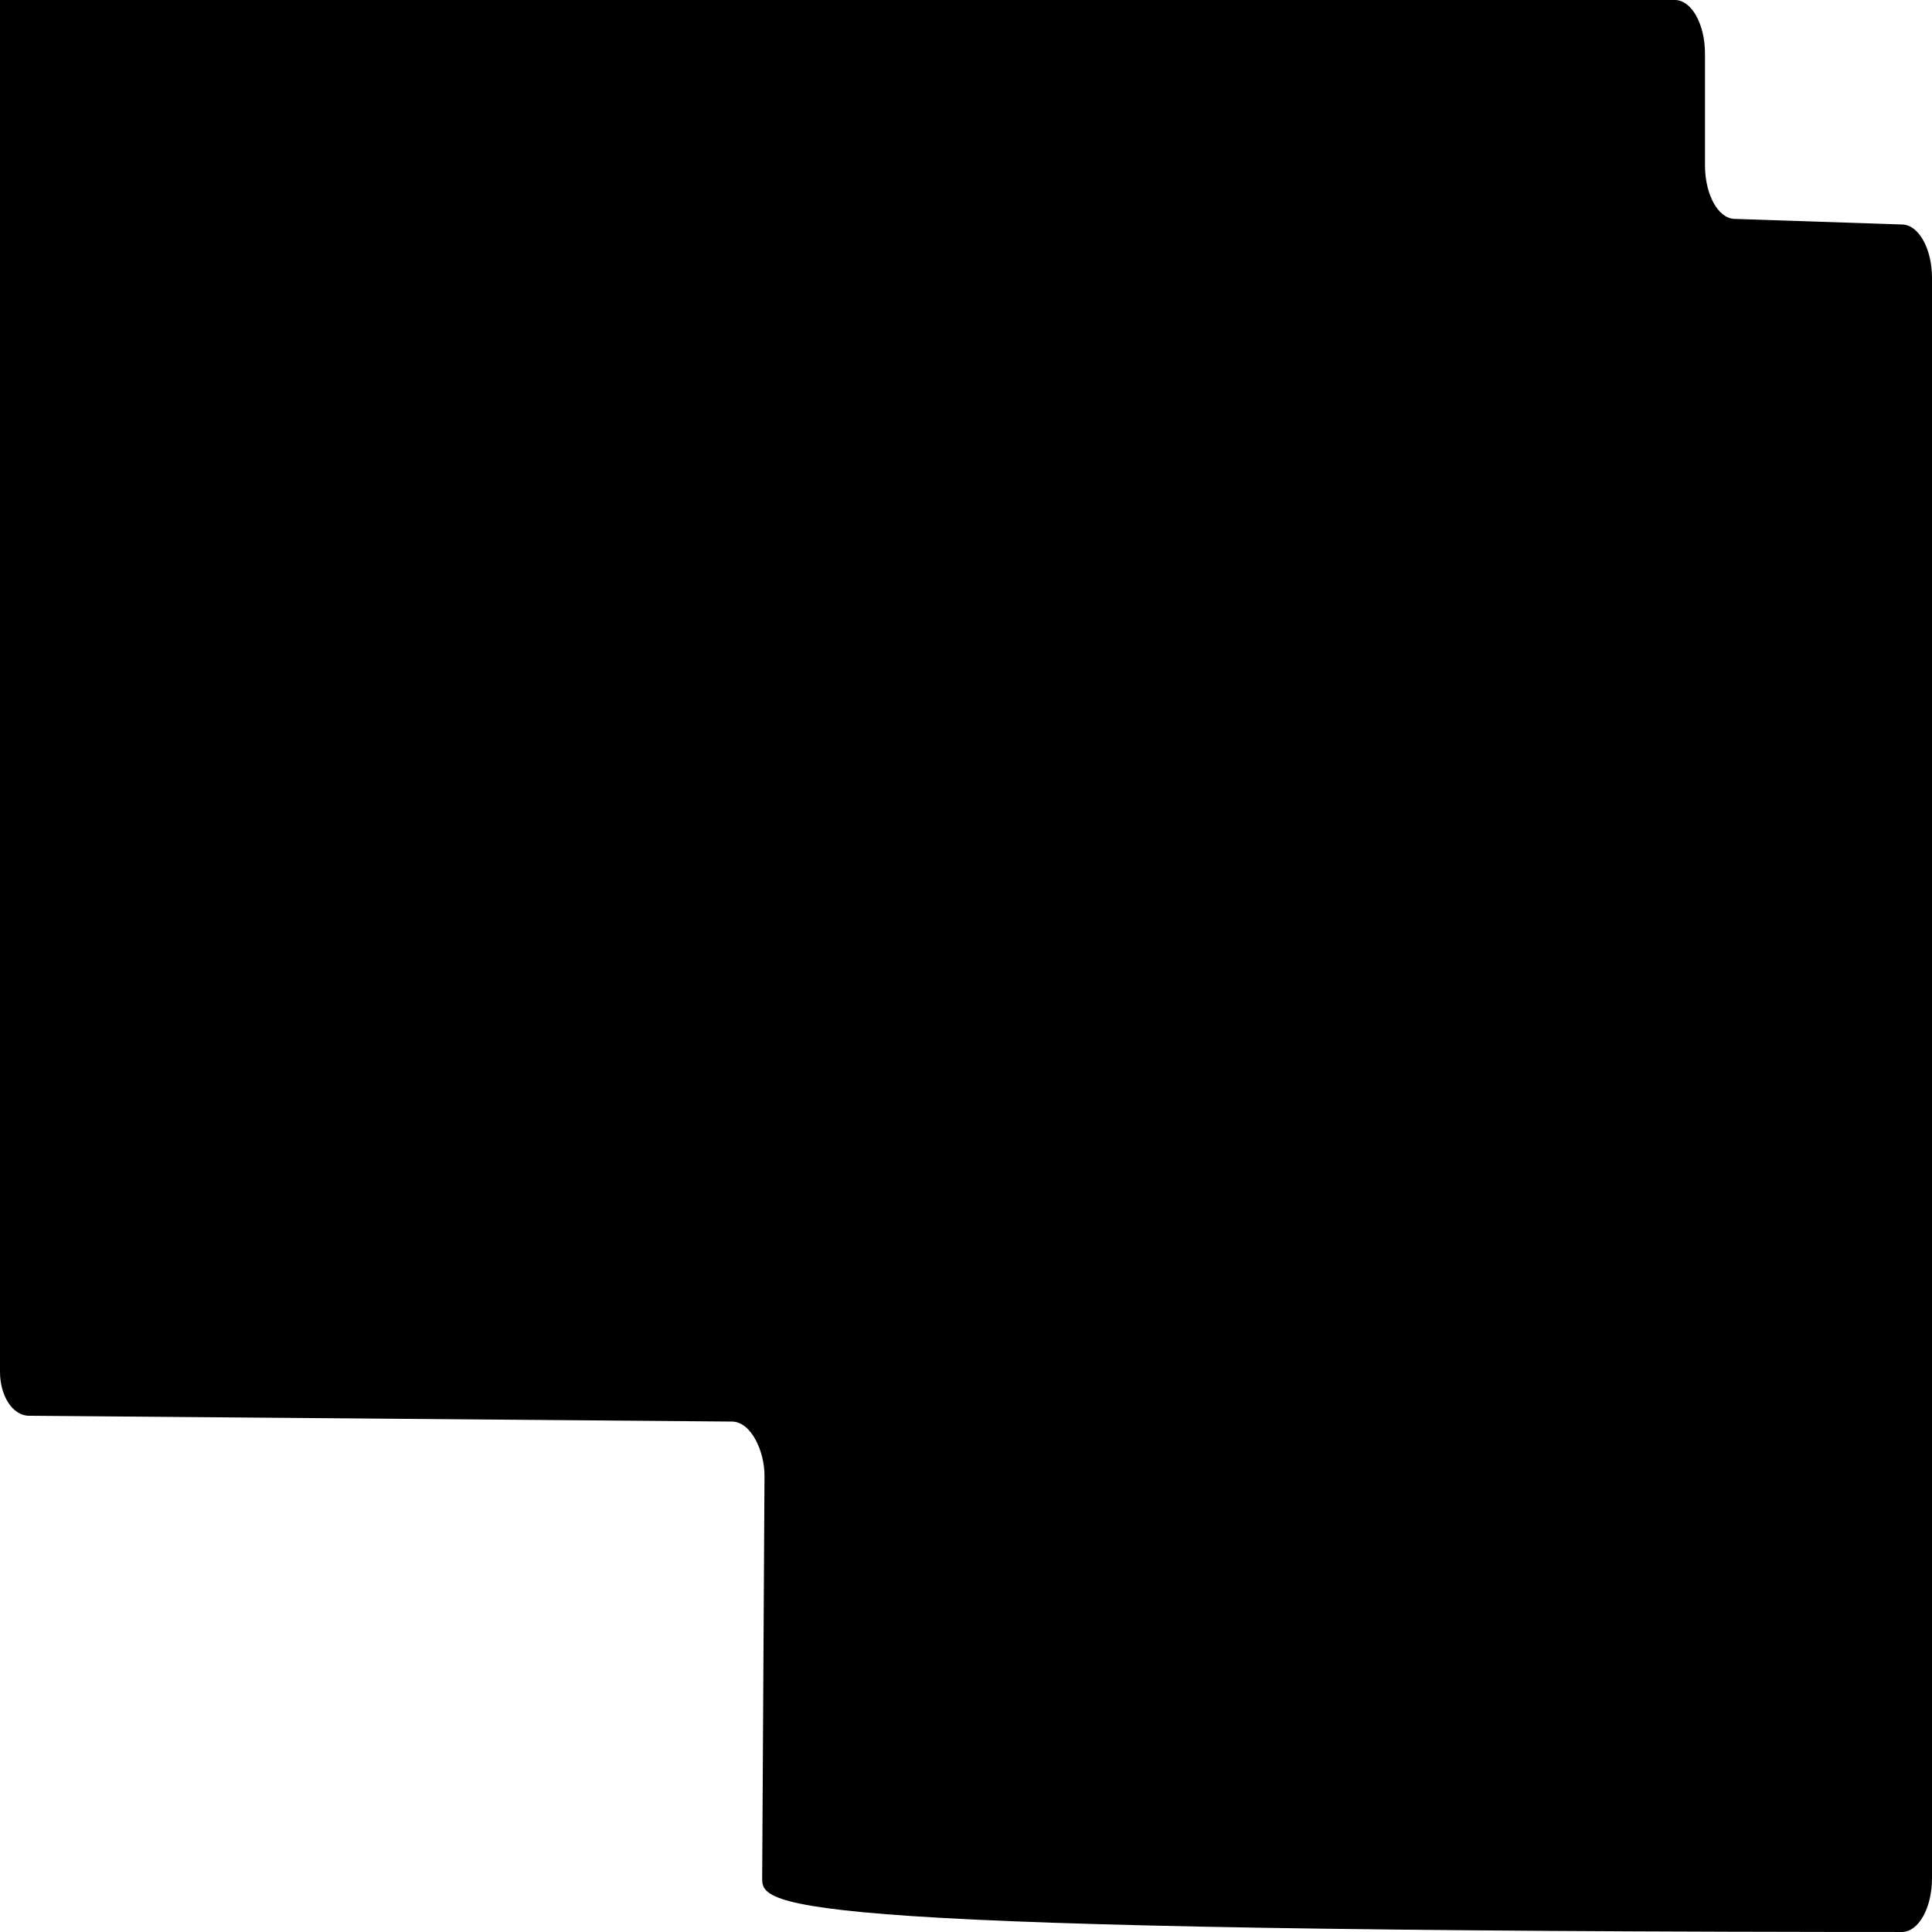
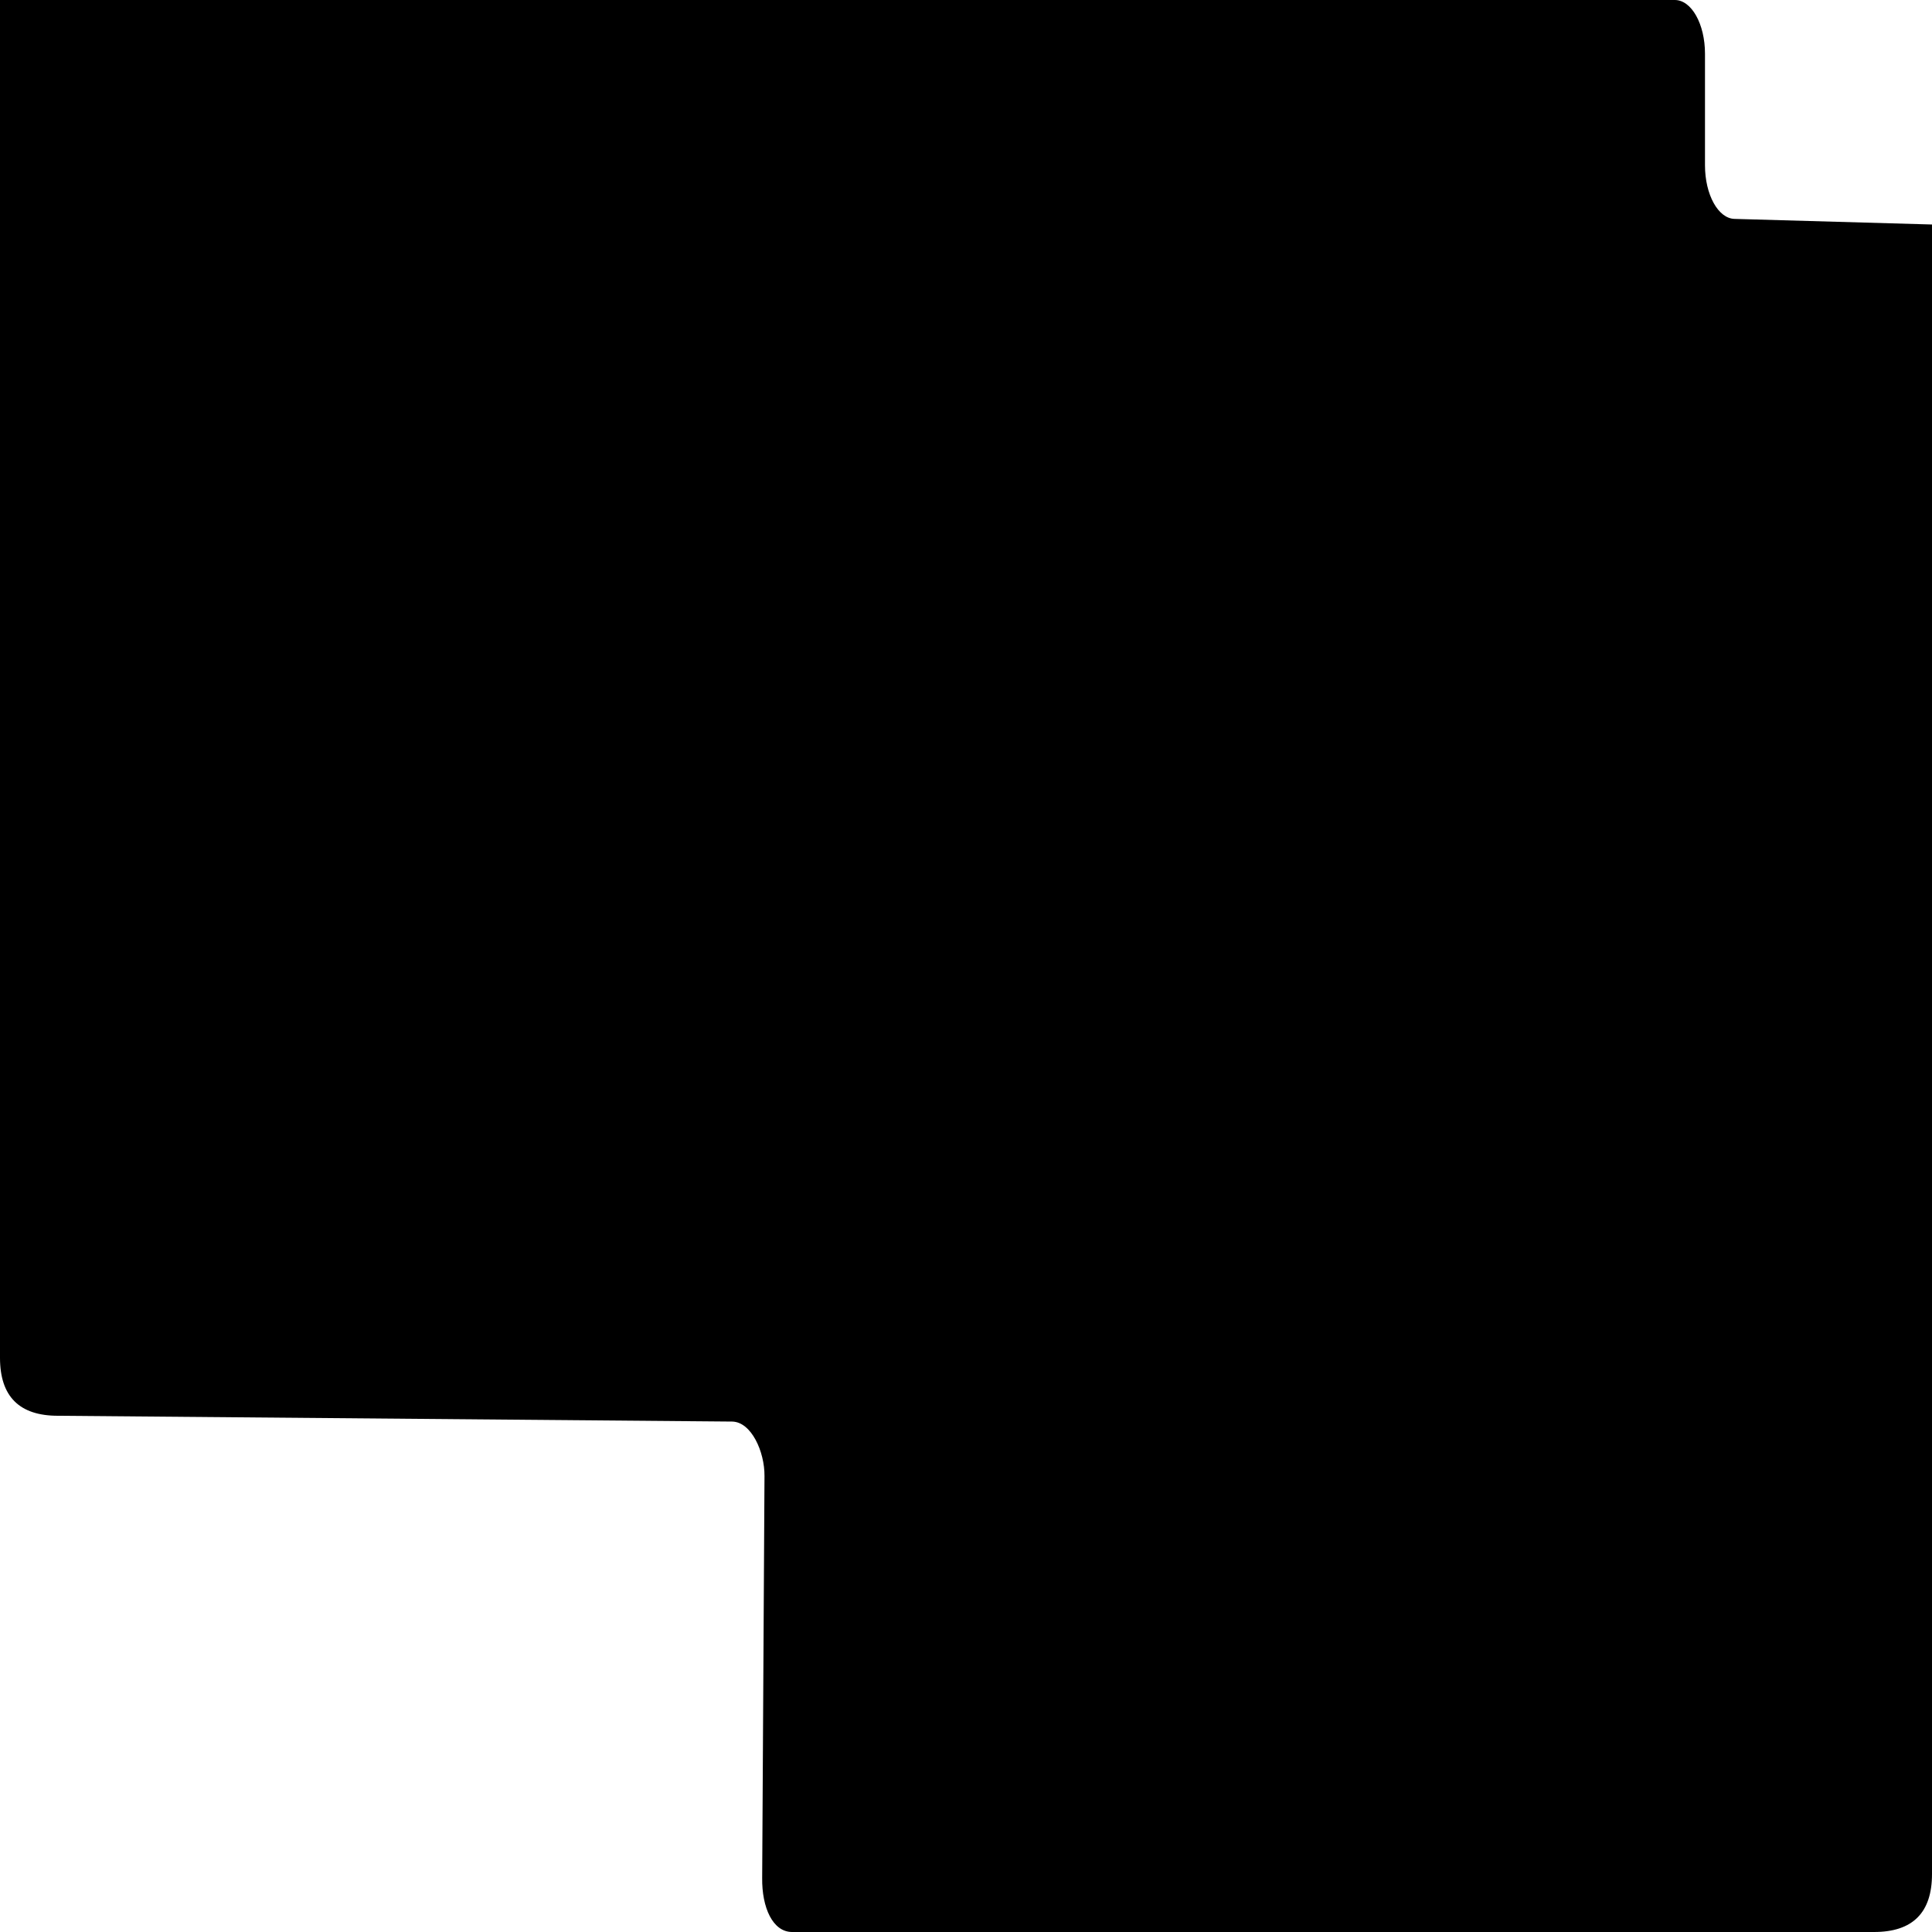
<svg xmlns="http://www.w3.org/2000/svg" viewBox="0 0 100 100" preserveAspectRatio="none">
-   <path d="M98.44,100 H41,100 C40,100 39.43,98.74 39.45,97.2 L39.57,76.4 C39.58,75.14 38.89,73.6 37.9,73.58 L1.5,73.28 C0.64,73.27 0,72.24 0,71 V0 H86.69 C87.55,0 88.25,1.24 88.25,2.78 V8.56 C88.25,10.07 88.93,11.31 89.78,11.33 L98.47,11.62 C99.32,11.65 100,12.88 100,14.39 V97.22 C100,98.76 99.3,100 98.44,100 Z" fill="black" />
+   <path d="M0,0 H86.69 C87.55,0 88.25,1.24 88.25,2.78 V8.56 C88.25,10.07 88.93,11.31 89.78,11.33 L100,11.62 V97 Q100,100 97,100 H41 C40,100 39.43,98.74 39.45,97.2 L39.57,76.4 C39.58,75.14 38.89,73.6 37.9,73.58 L3,73.28 Q0,73.28 0,70.28 V0 Z" fill="black" />
</svg>
